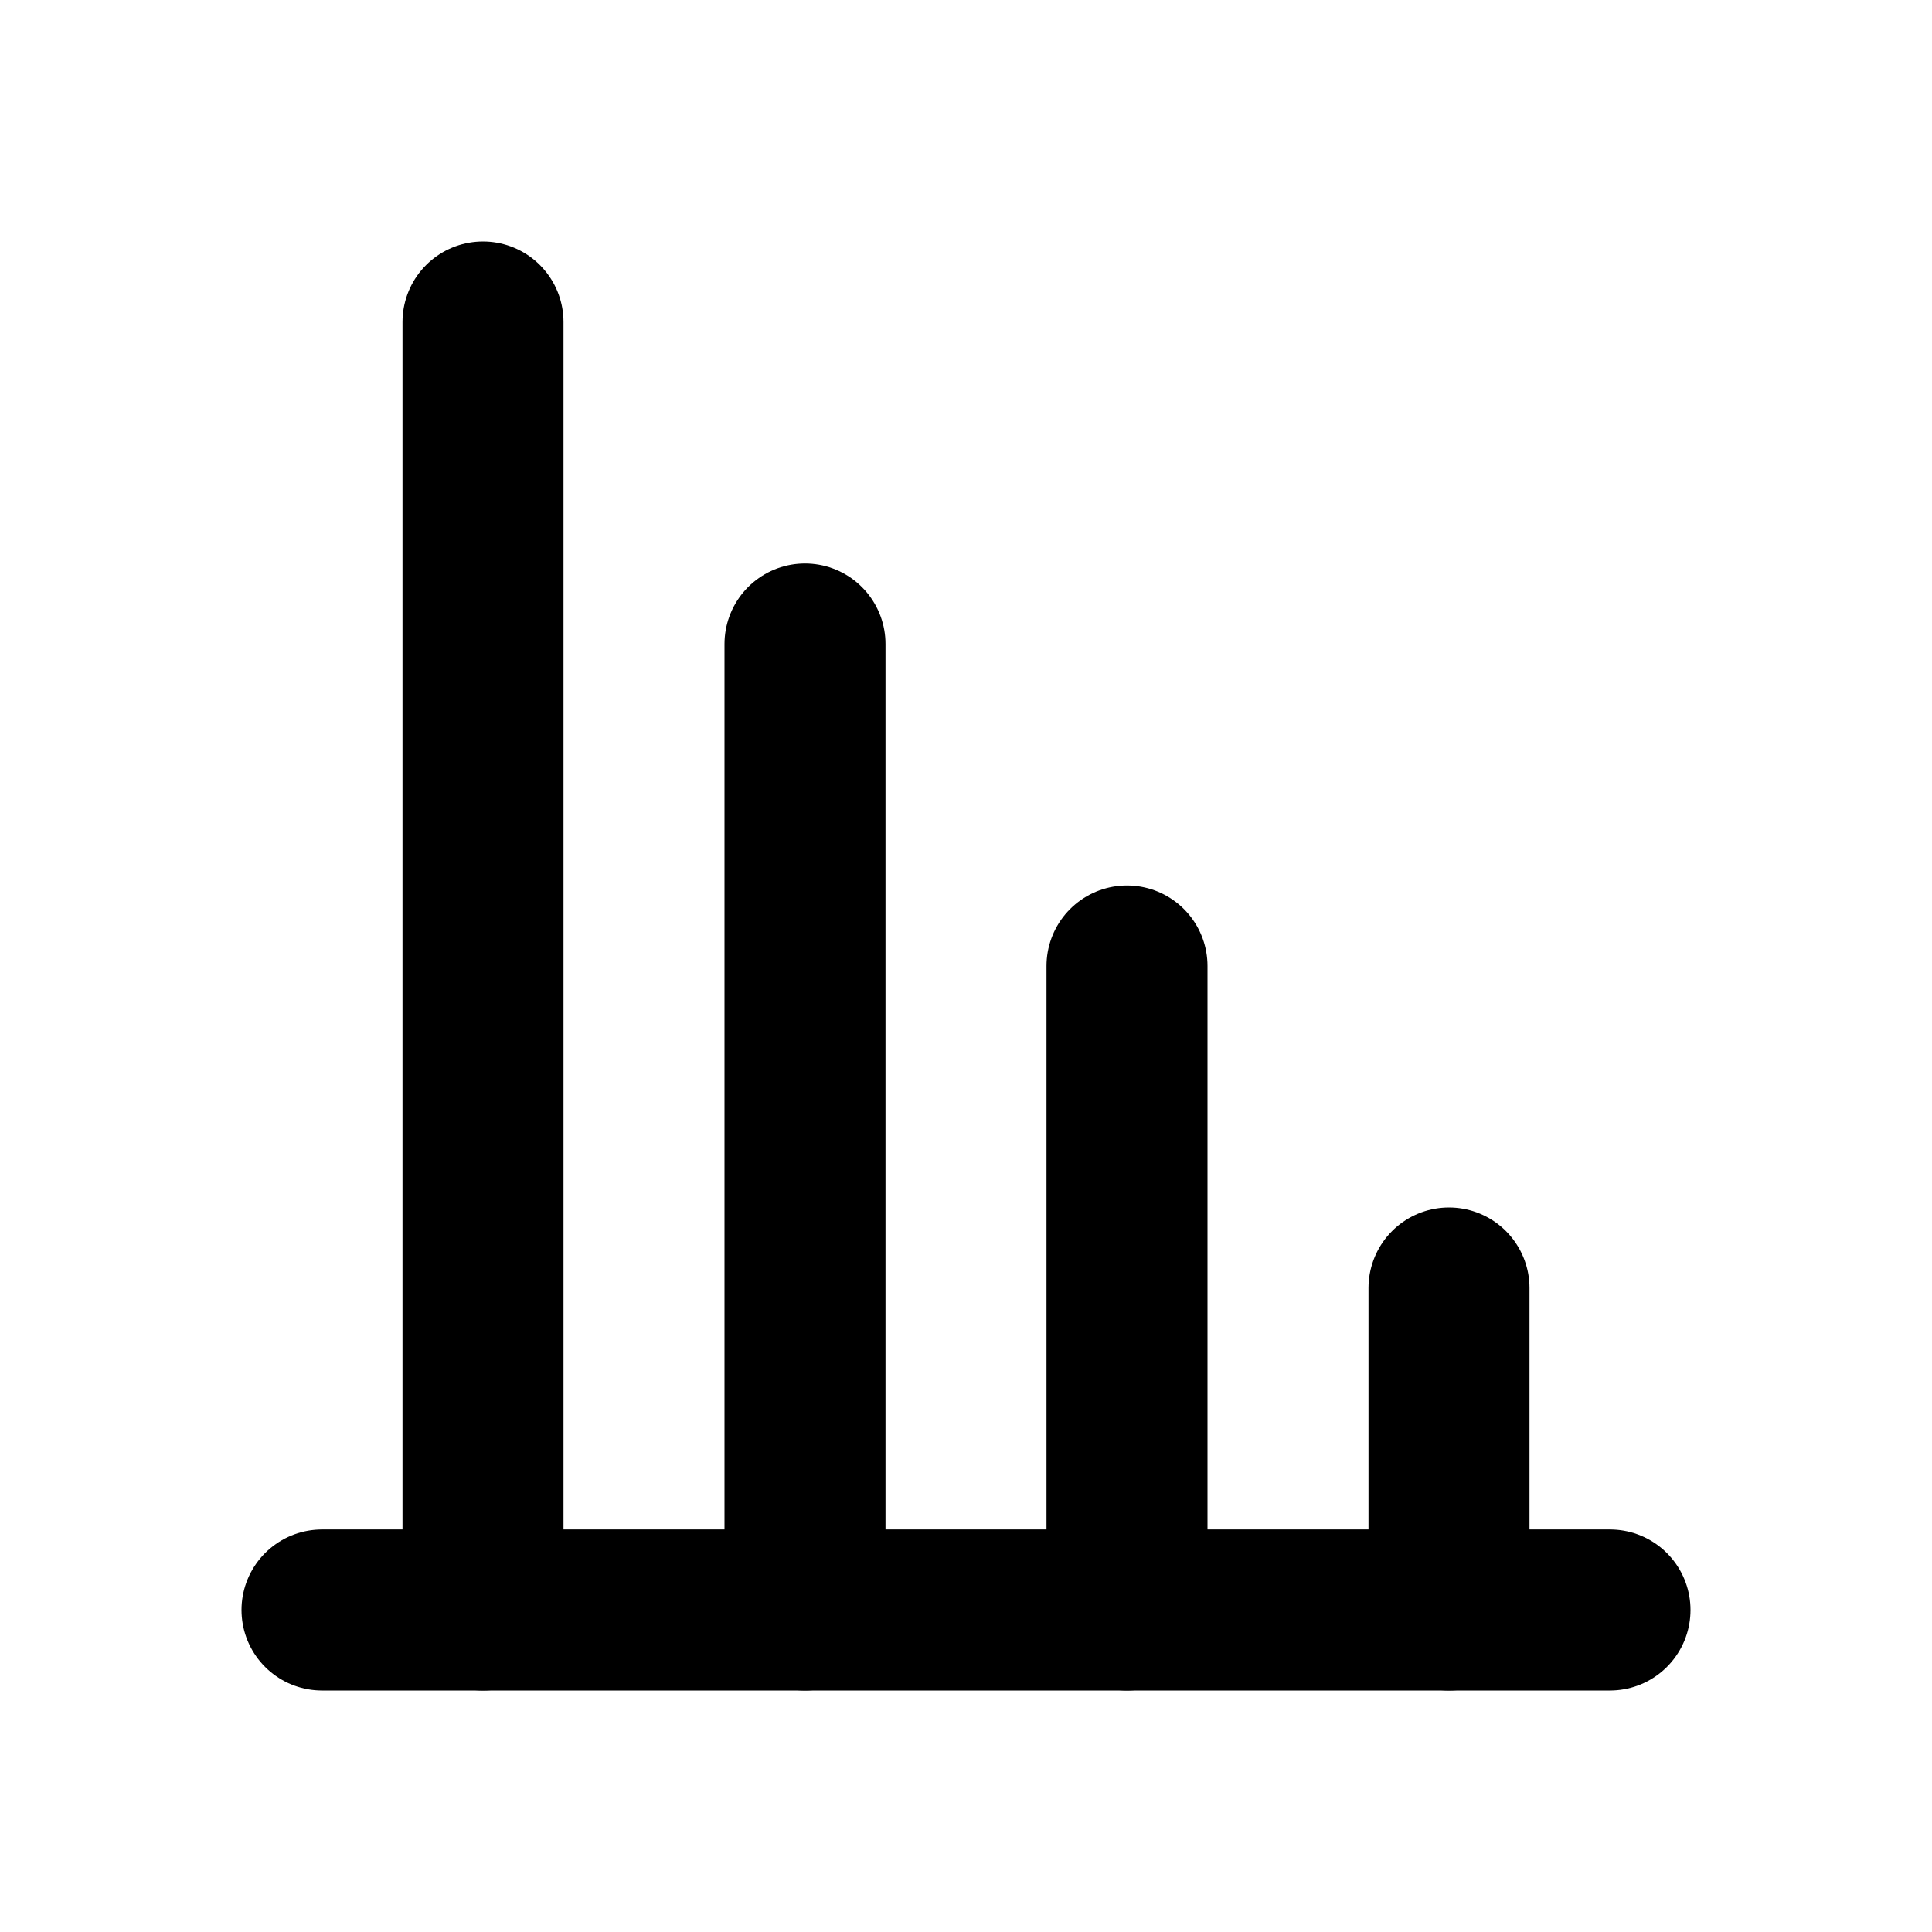
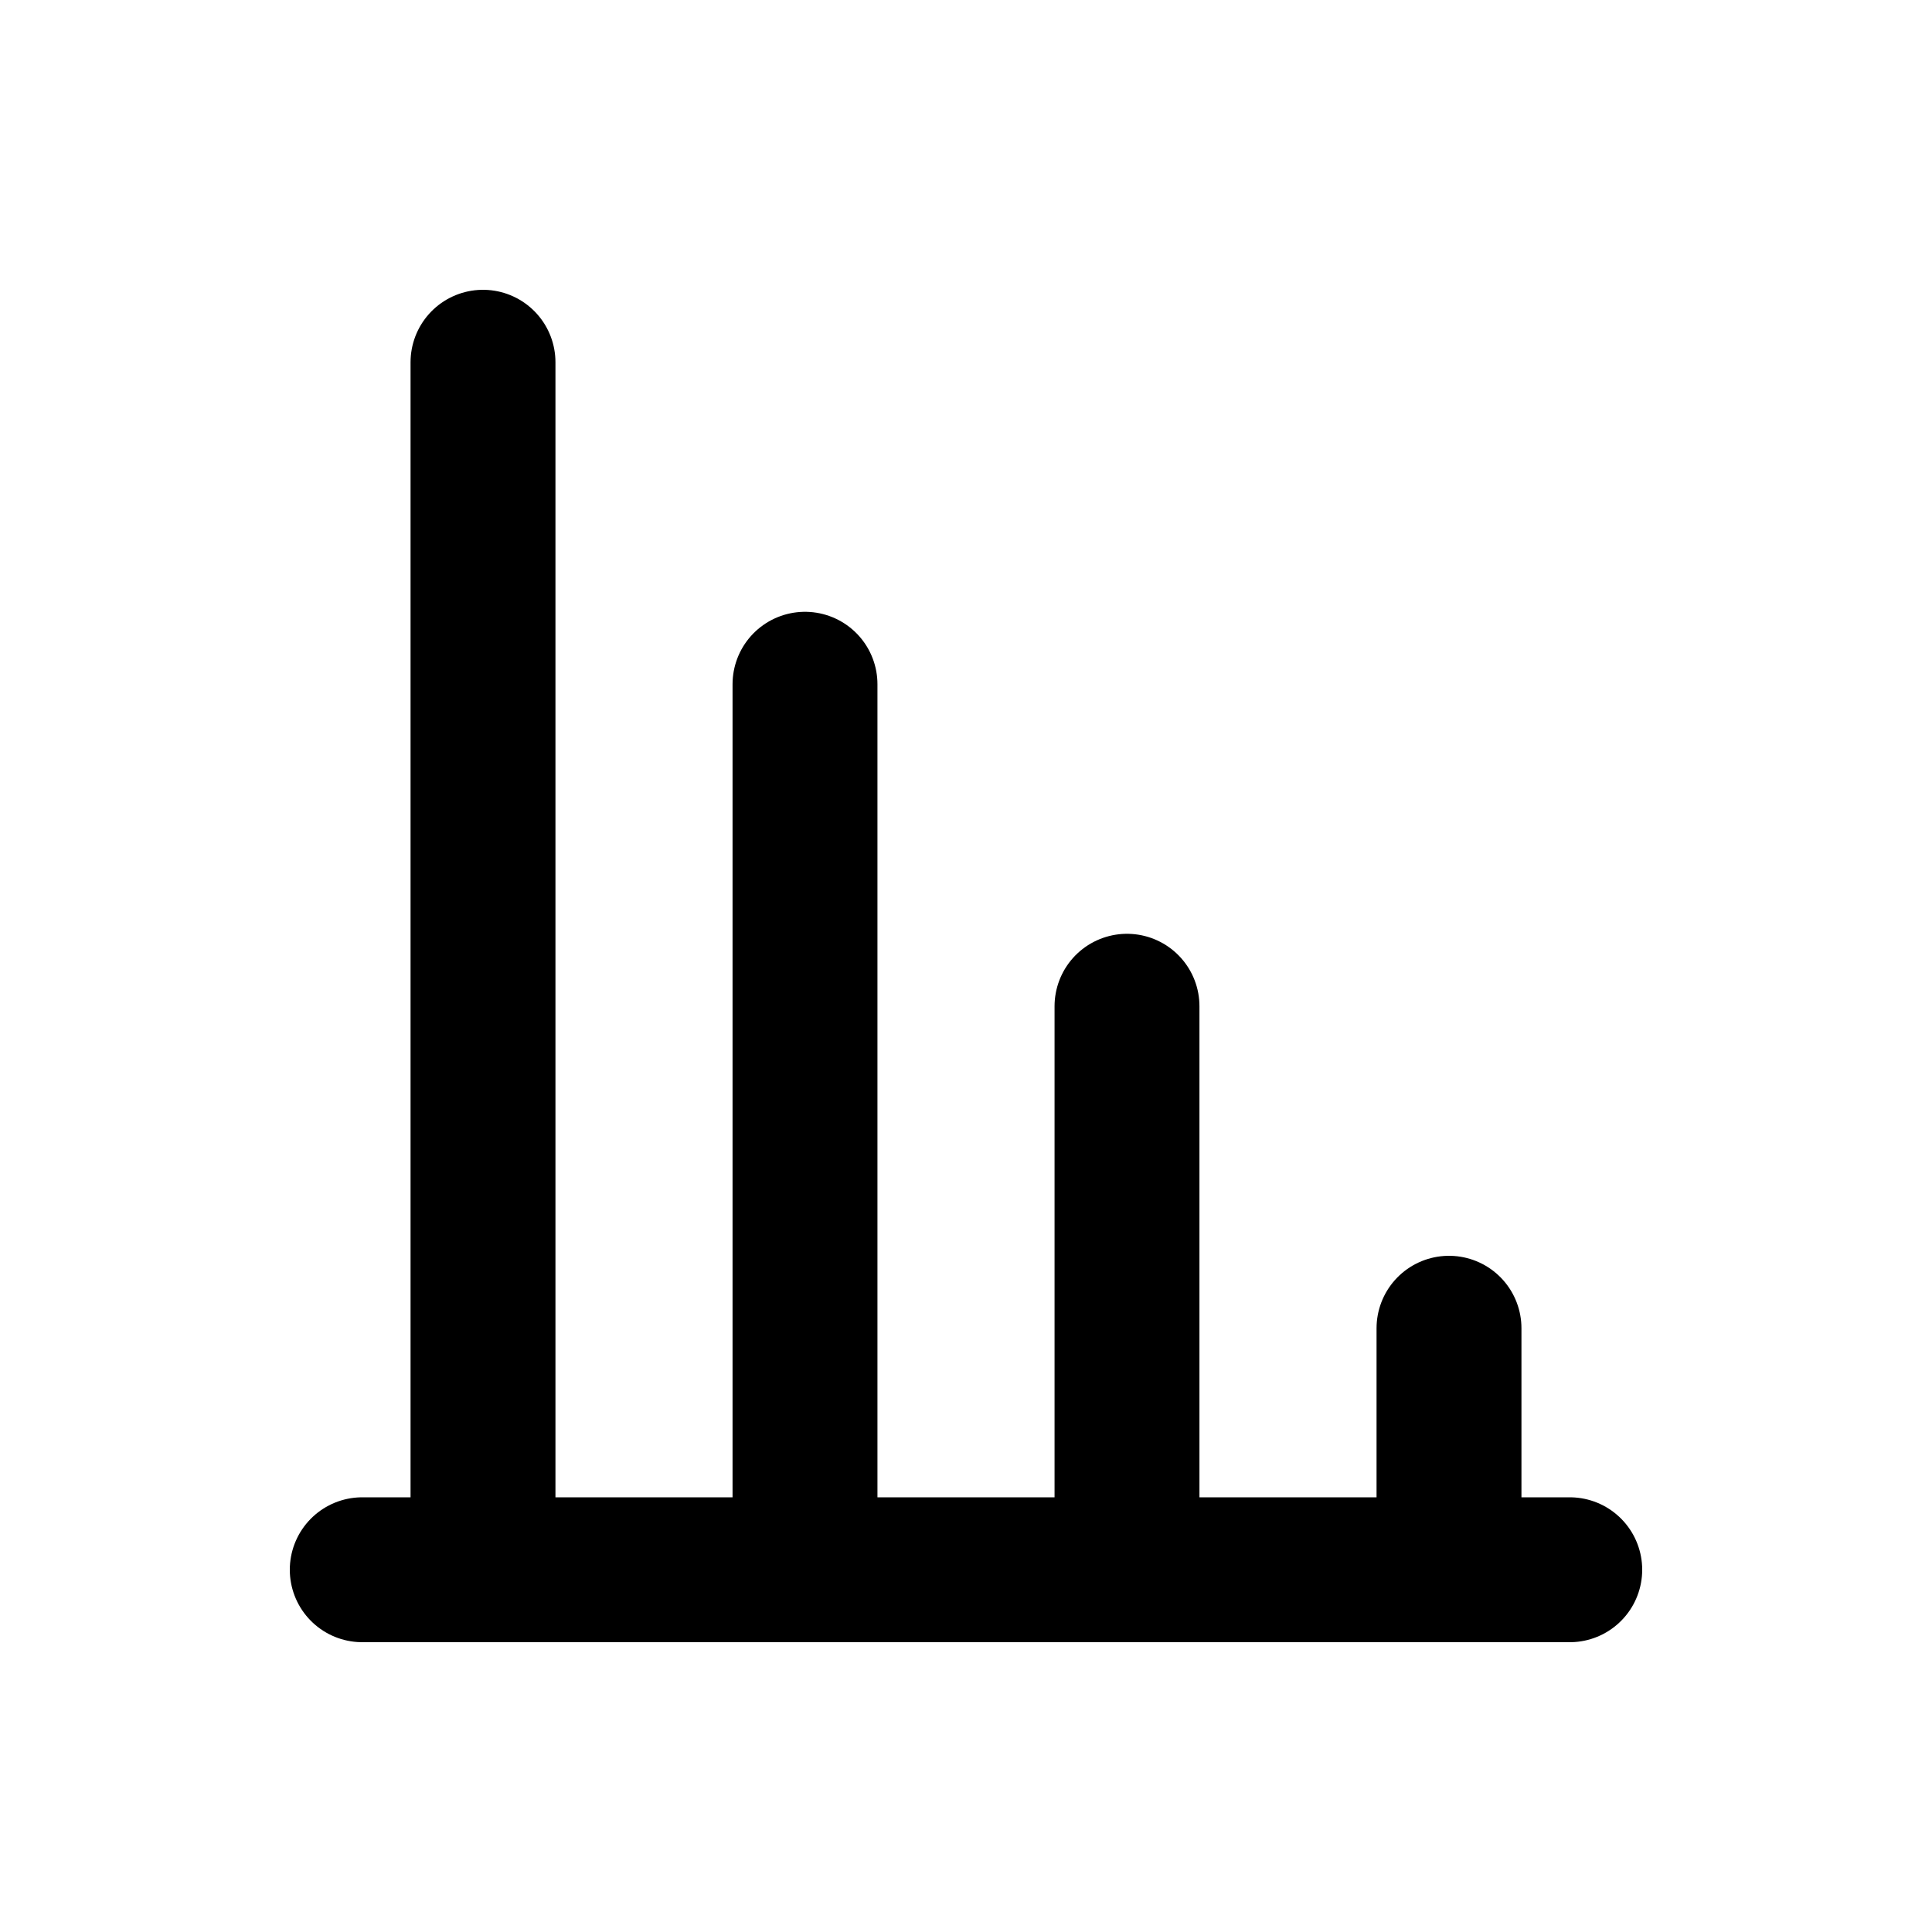
- <svg xmlns="http://www.w3.org/2000/svg" viewBox="0 0 24 24">
-   <path d="M6 4v16M10 8v12M14 12v8M18 16v4" fill="none" stroke="#000" stroke-width="2" stroke-linecap="round" />
-   <path d="M4 20h16" fill="none" stroke="#000" stroke-width="2" stroke-linecap="round" />
+ <svg xmlns="http://www.w3.org/2000/svg" viewBox="0 0 24 24" fill="none" stroke="currentColor" stroke-width="1.8" stroke-linecap="round" stroke-linejoin="round">
+   <path d="M6 4.5v15" />
+   <path d="M10 8.5v11" />
+   <path d="M14 12.5v7" />
+   <path d="M18 16.5v3" />
+   <path d="M4.5 19.5h15" />
</svg>
